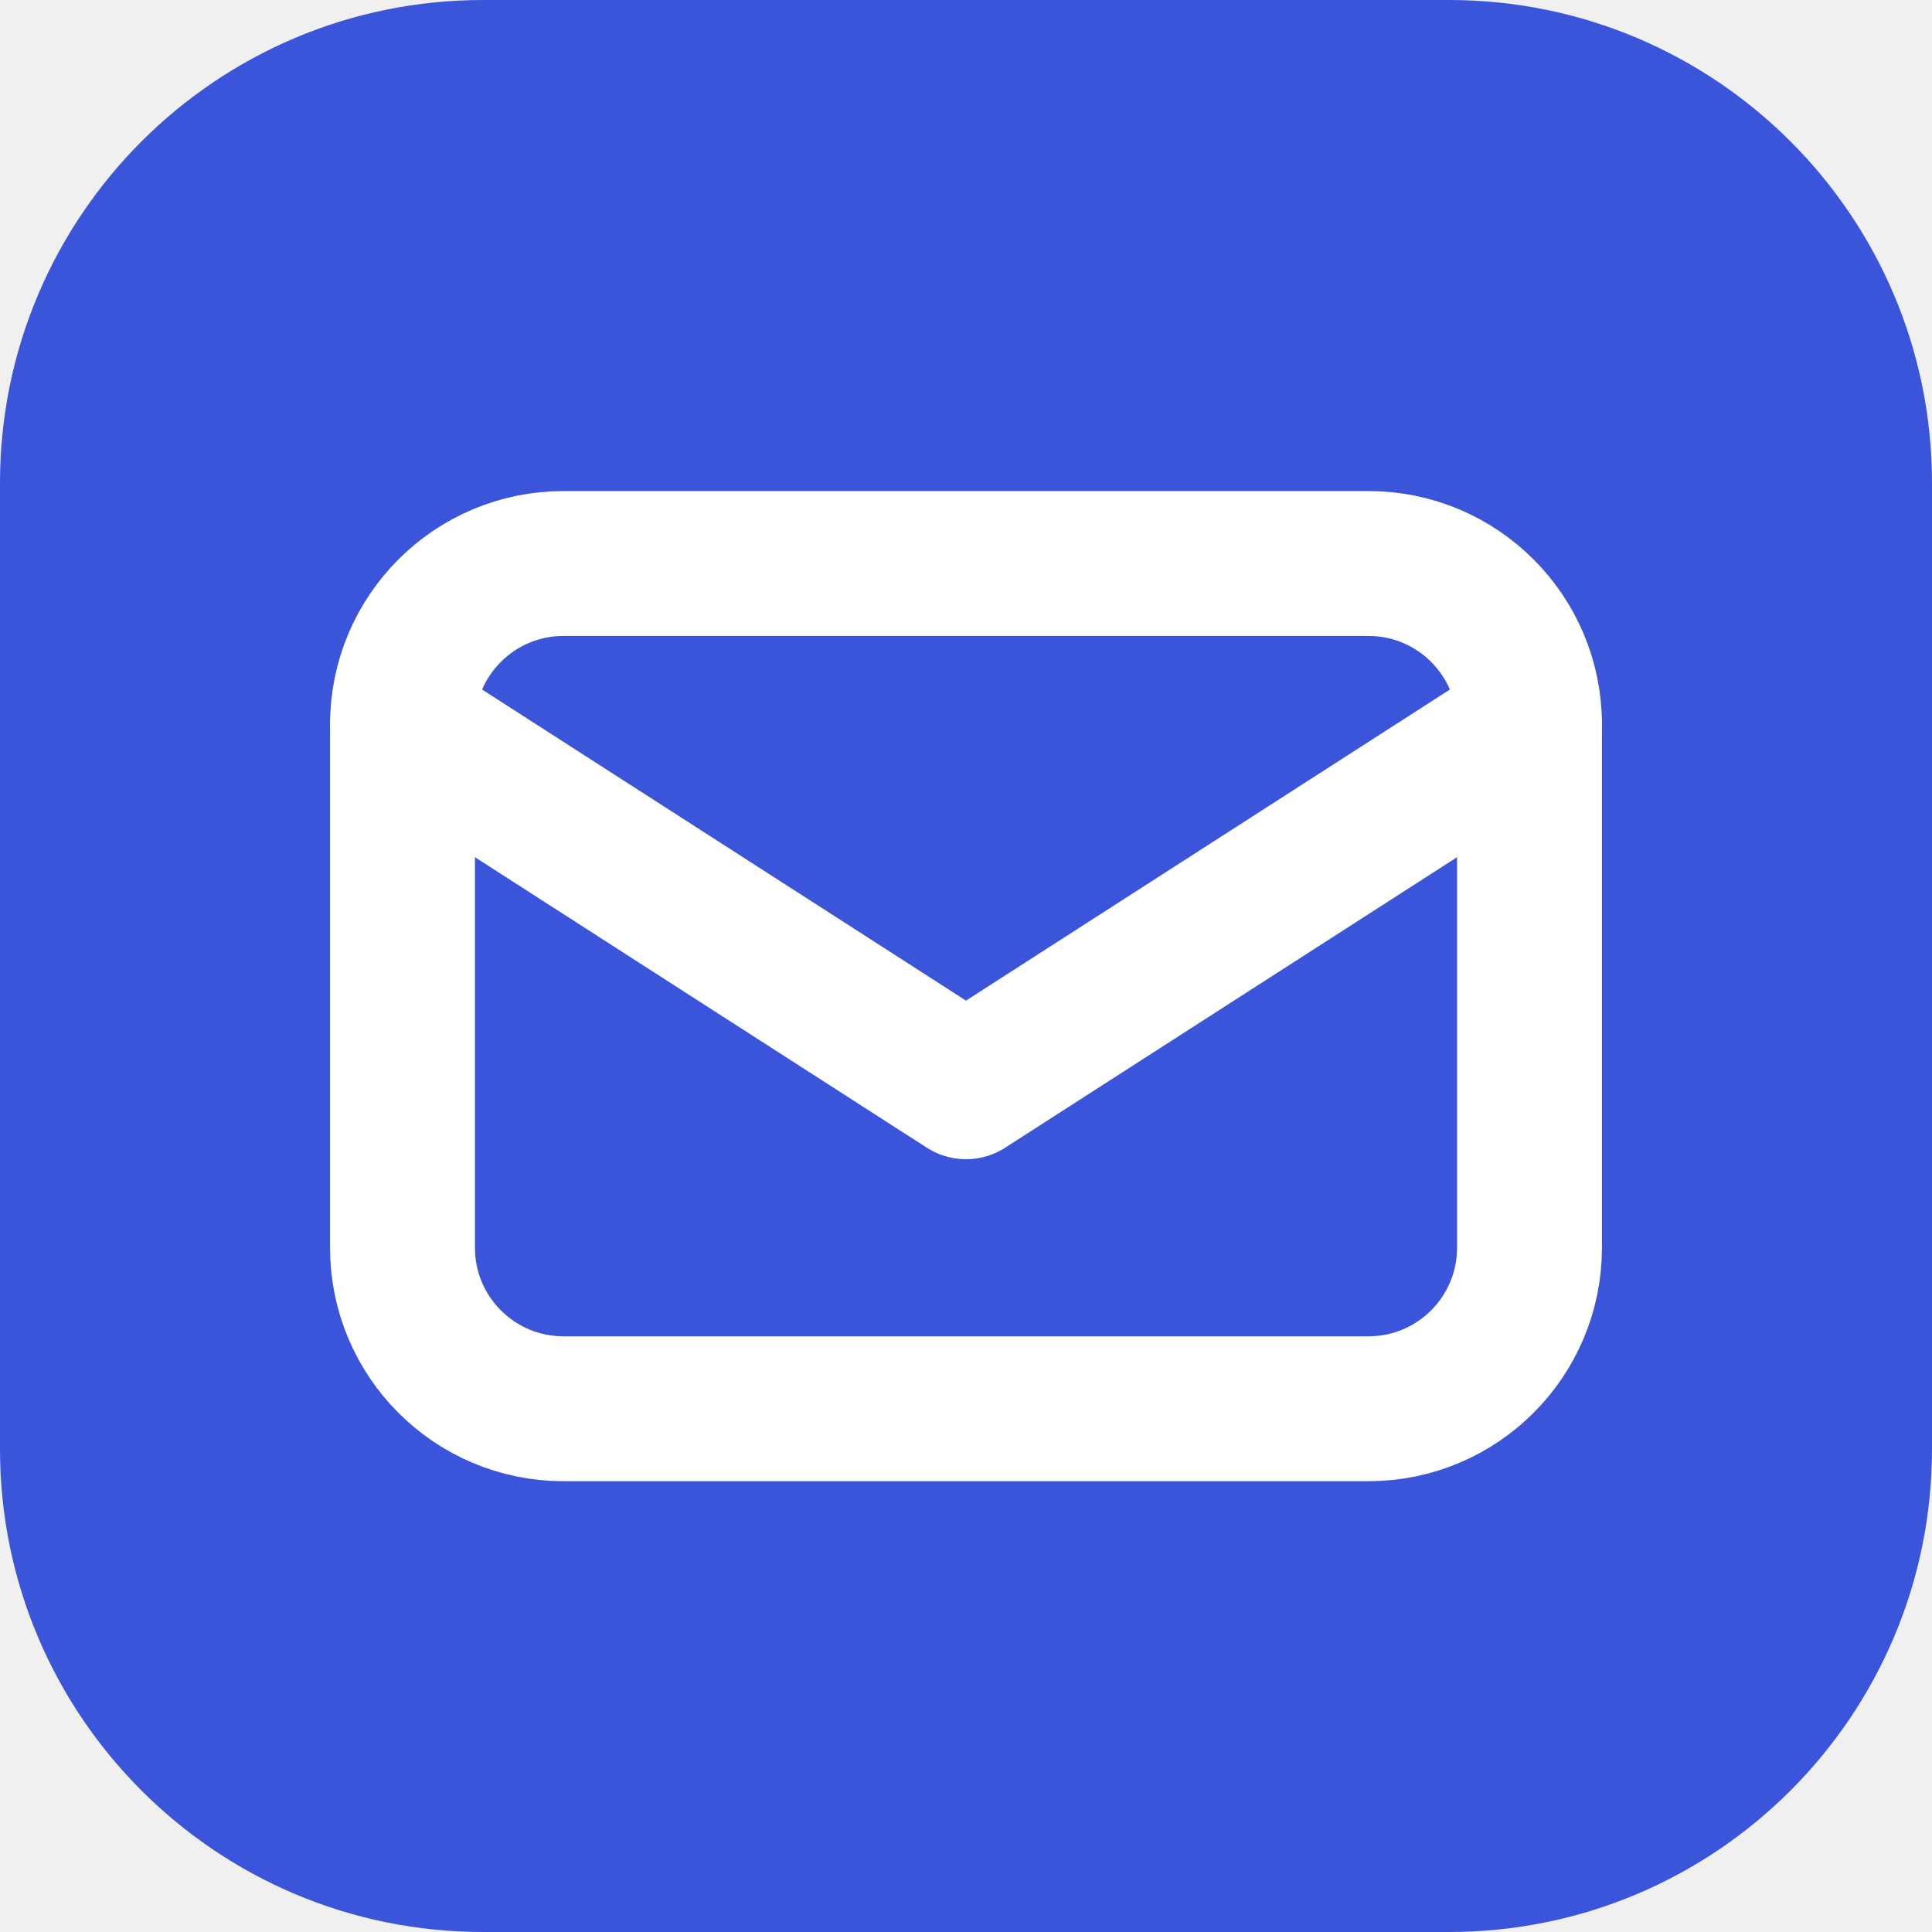
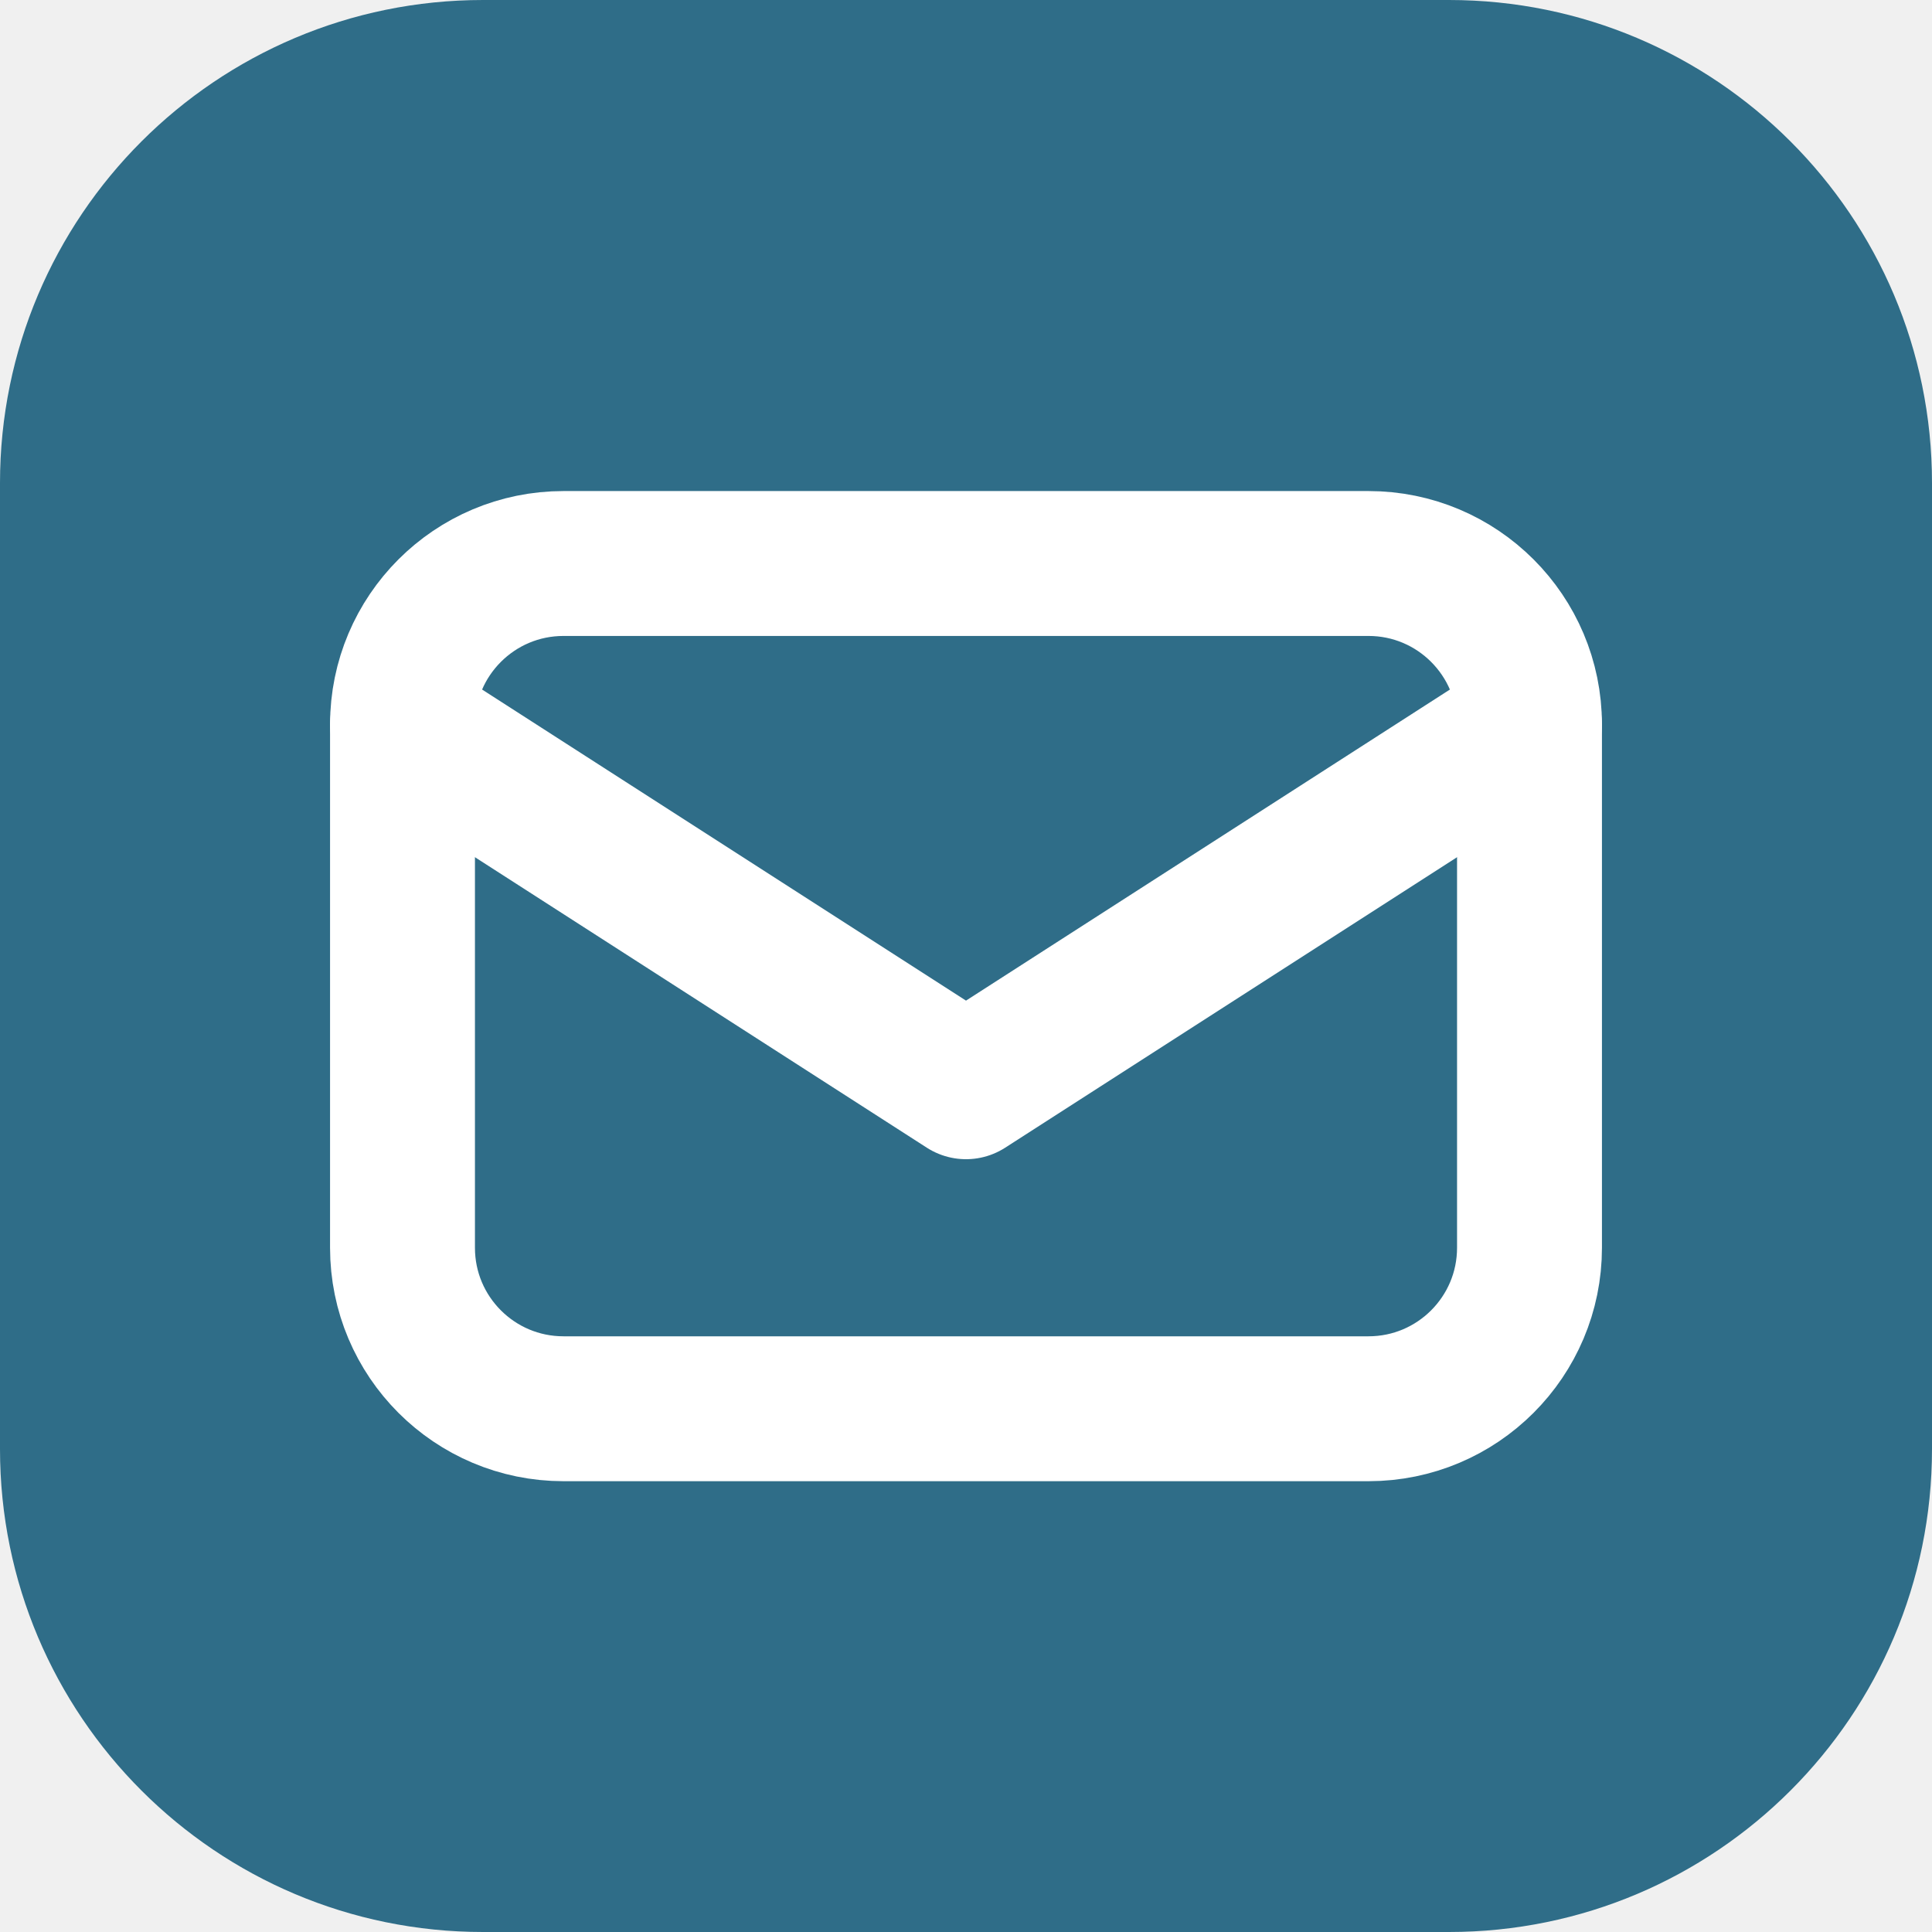
<svg xmlns="http://www.w3.org/2000/svg" viewBox="0 0 24 24" width="32" height="32">
-   <rect width="24" height="24" rx="6" fill="#3a55d9" />
+   <rect width="24" height="24" rx="6" fill="#2f6d88" />
  <g fill="none" stroke="#ffffff" stroke-width="1.8" stroke-linecap="round" stroke-linejoin="round">
    <rect x="5" y="7" width="14" height="10.5" rx="2" />
    <path d="m5 9 7 4.5L19 9" />
  </g>
</svg>
